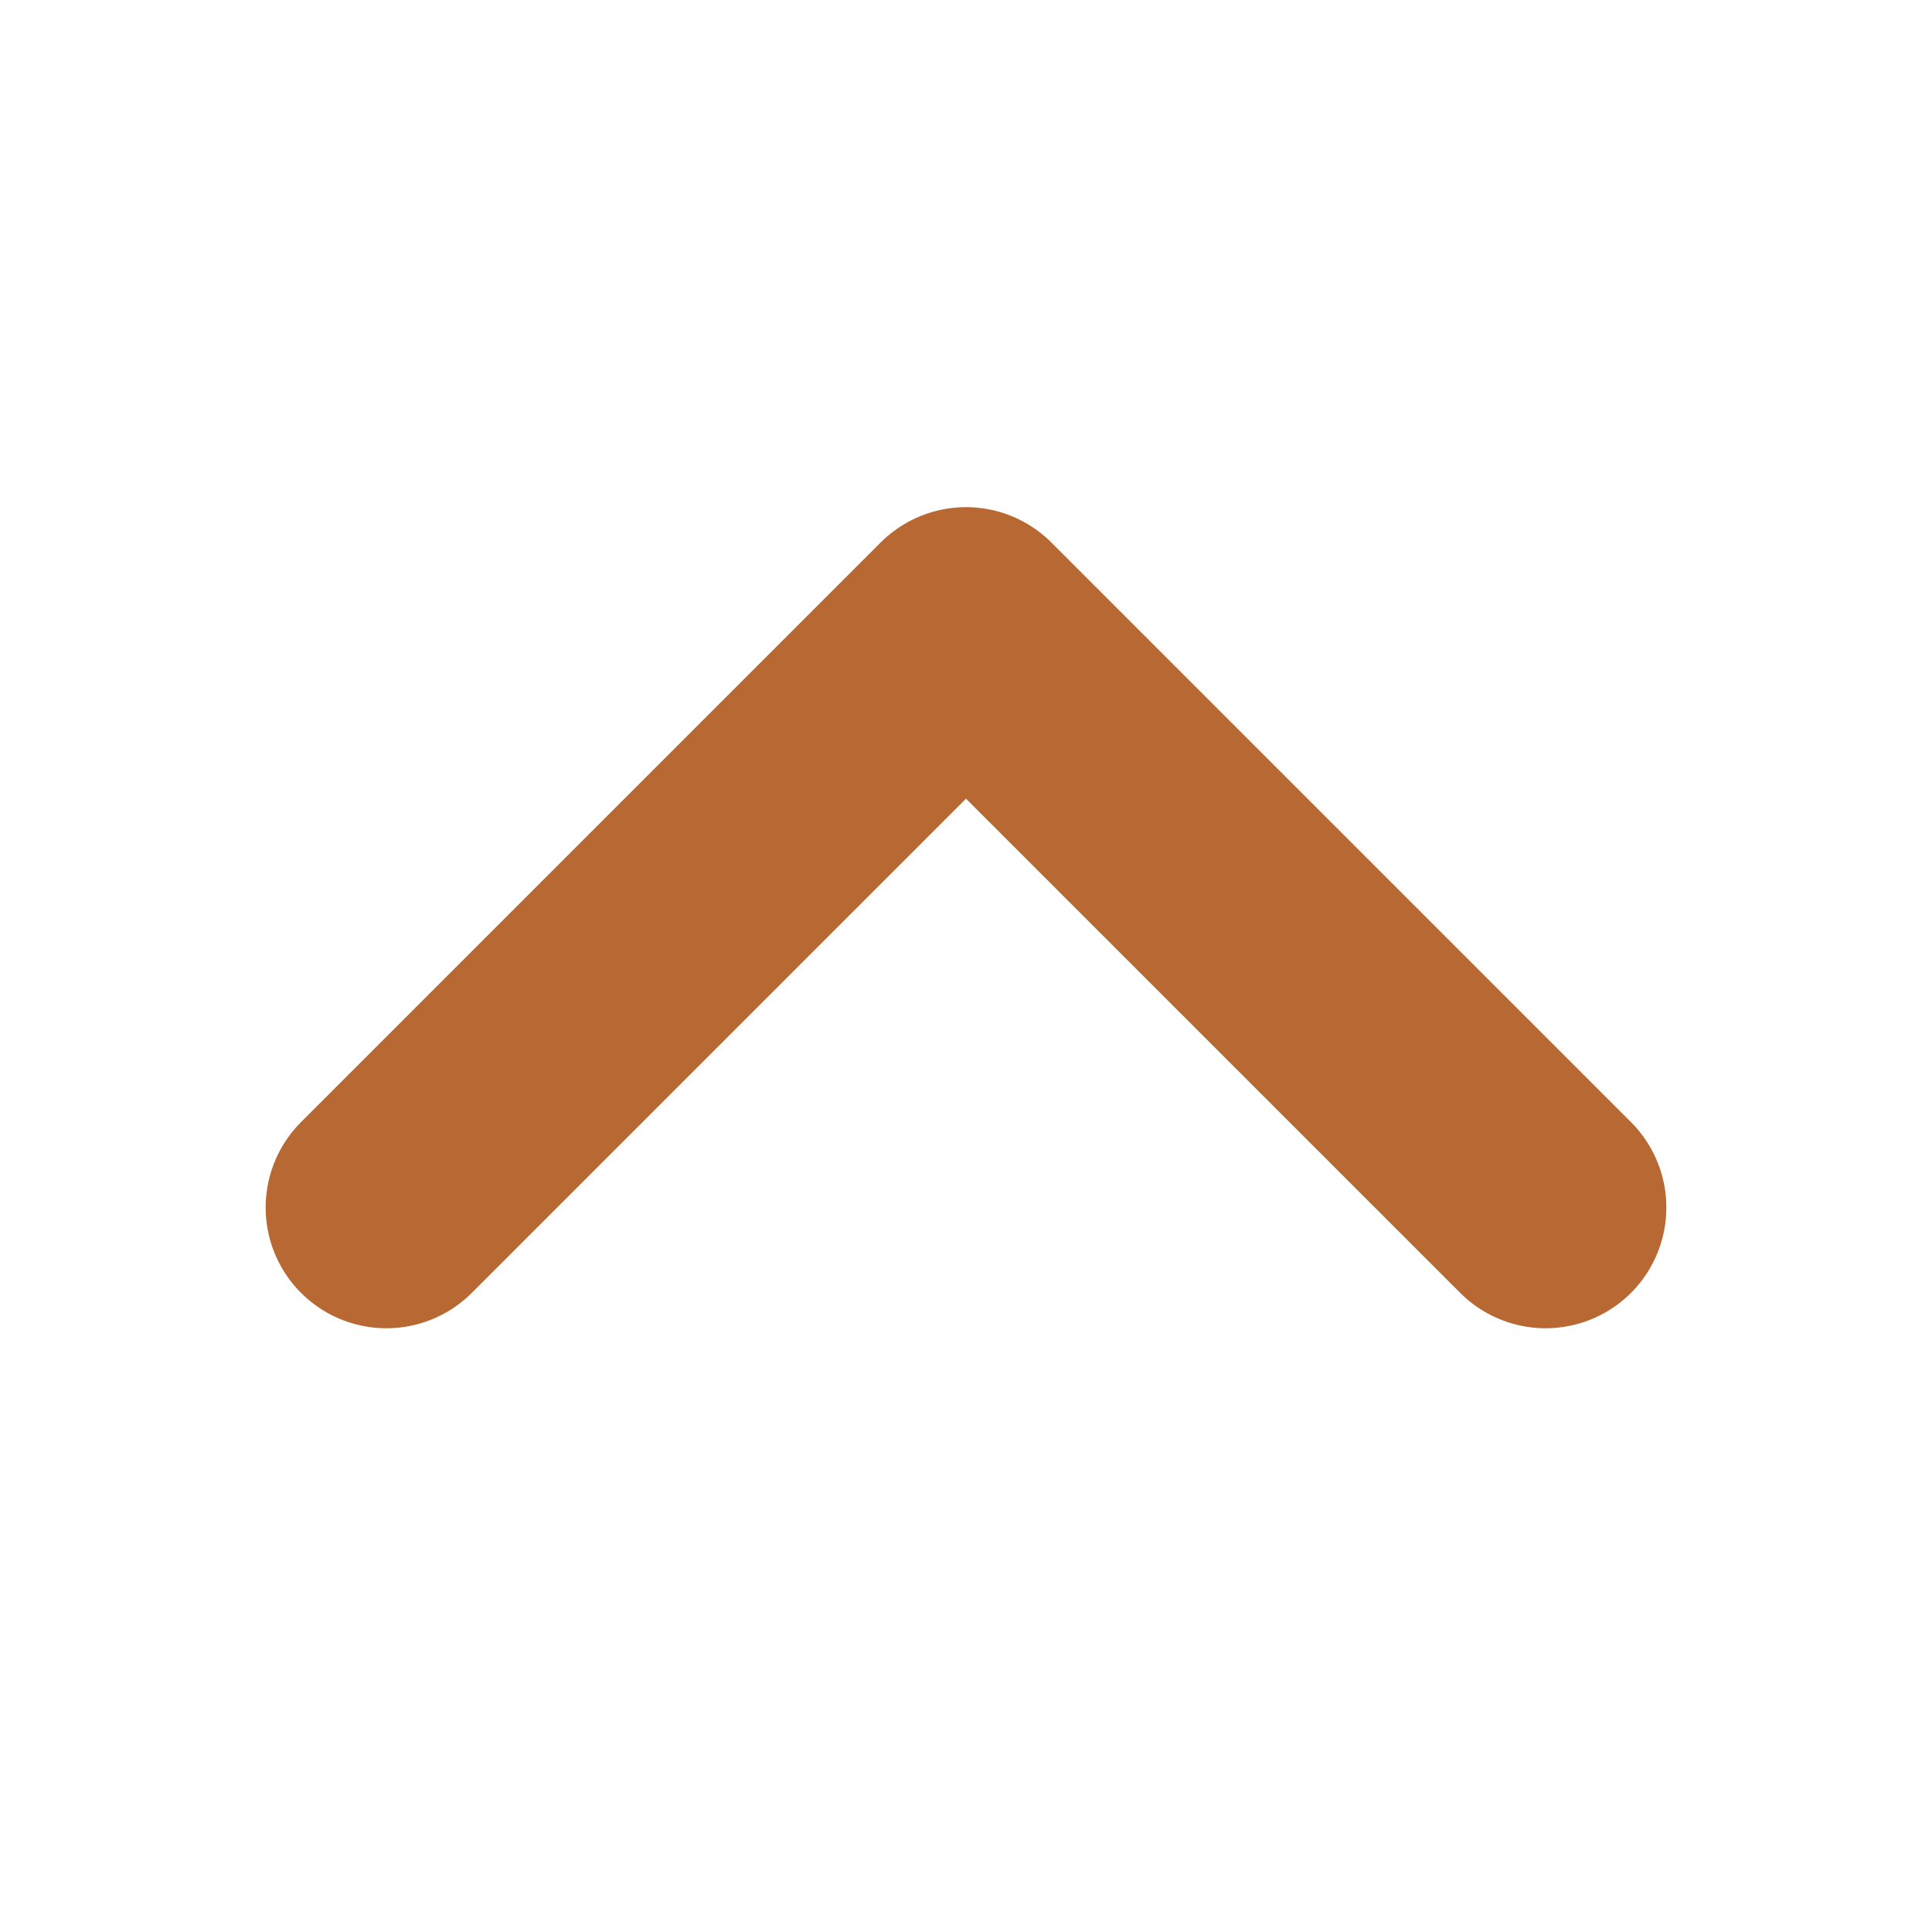
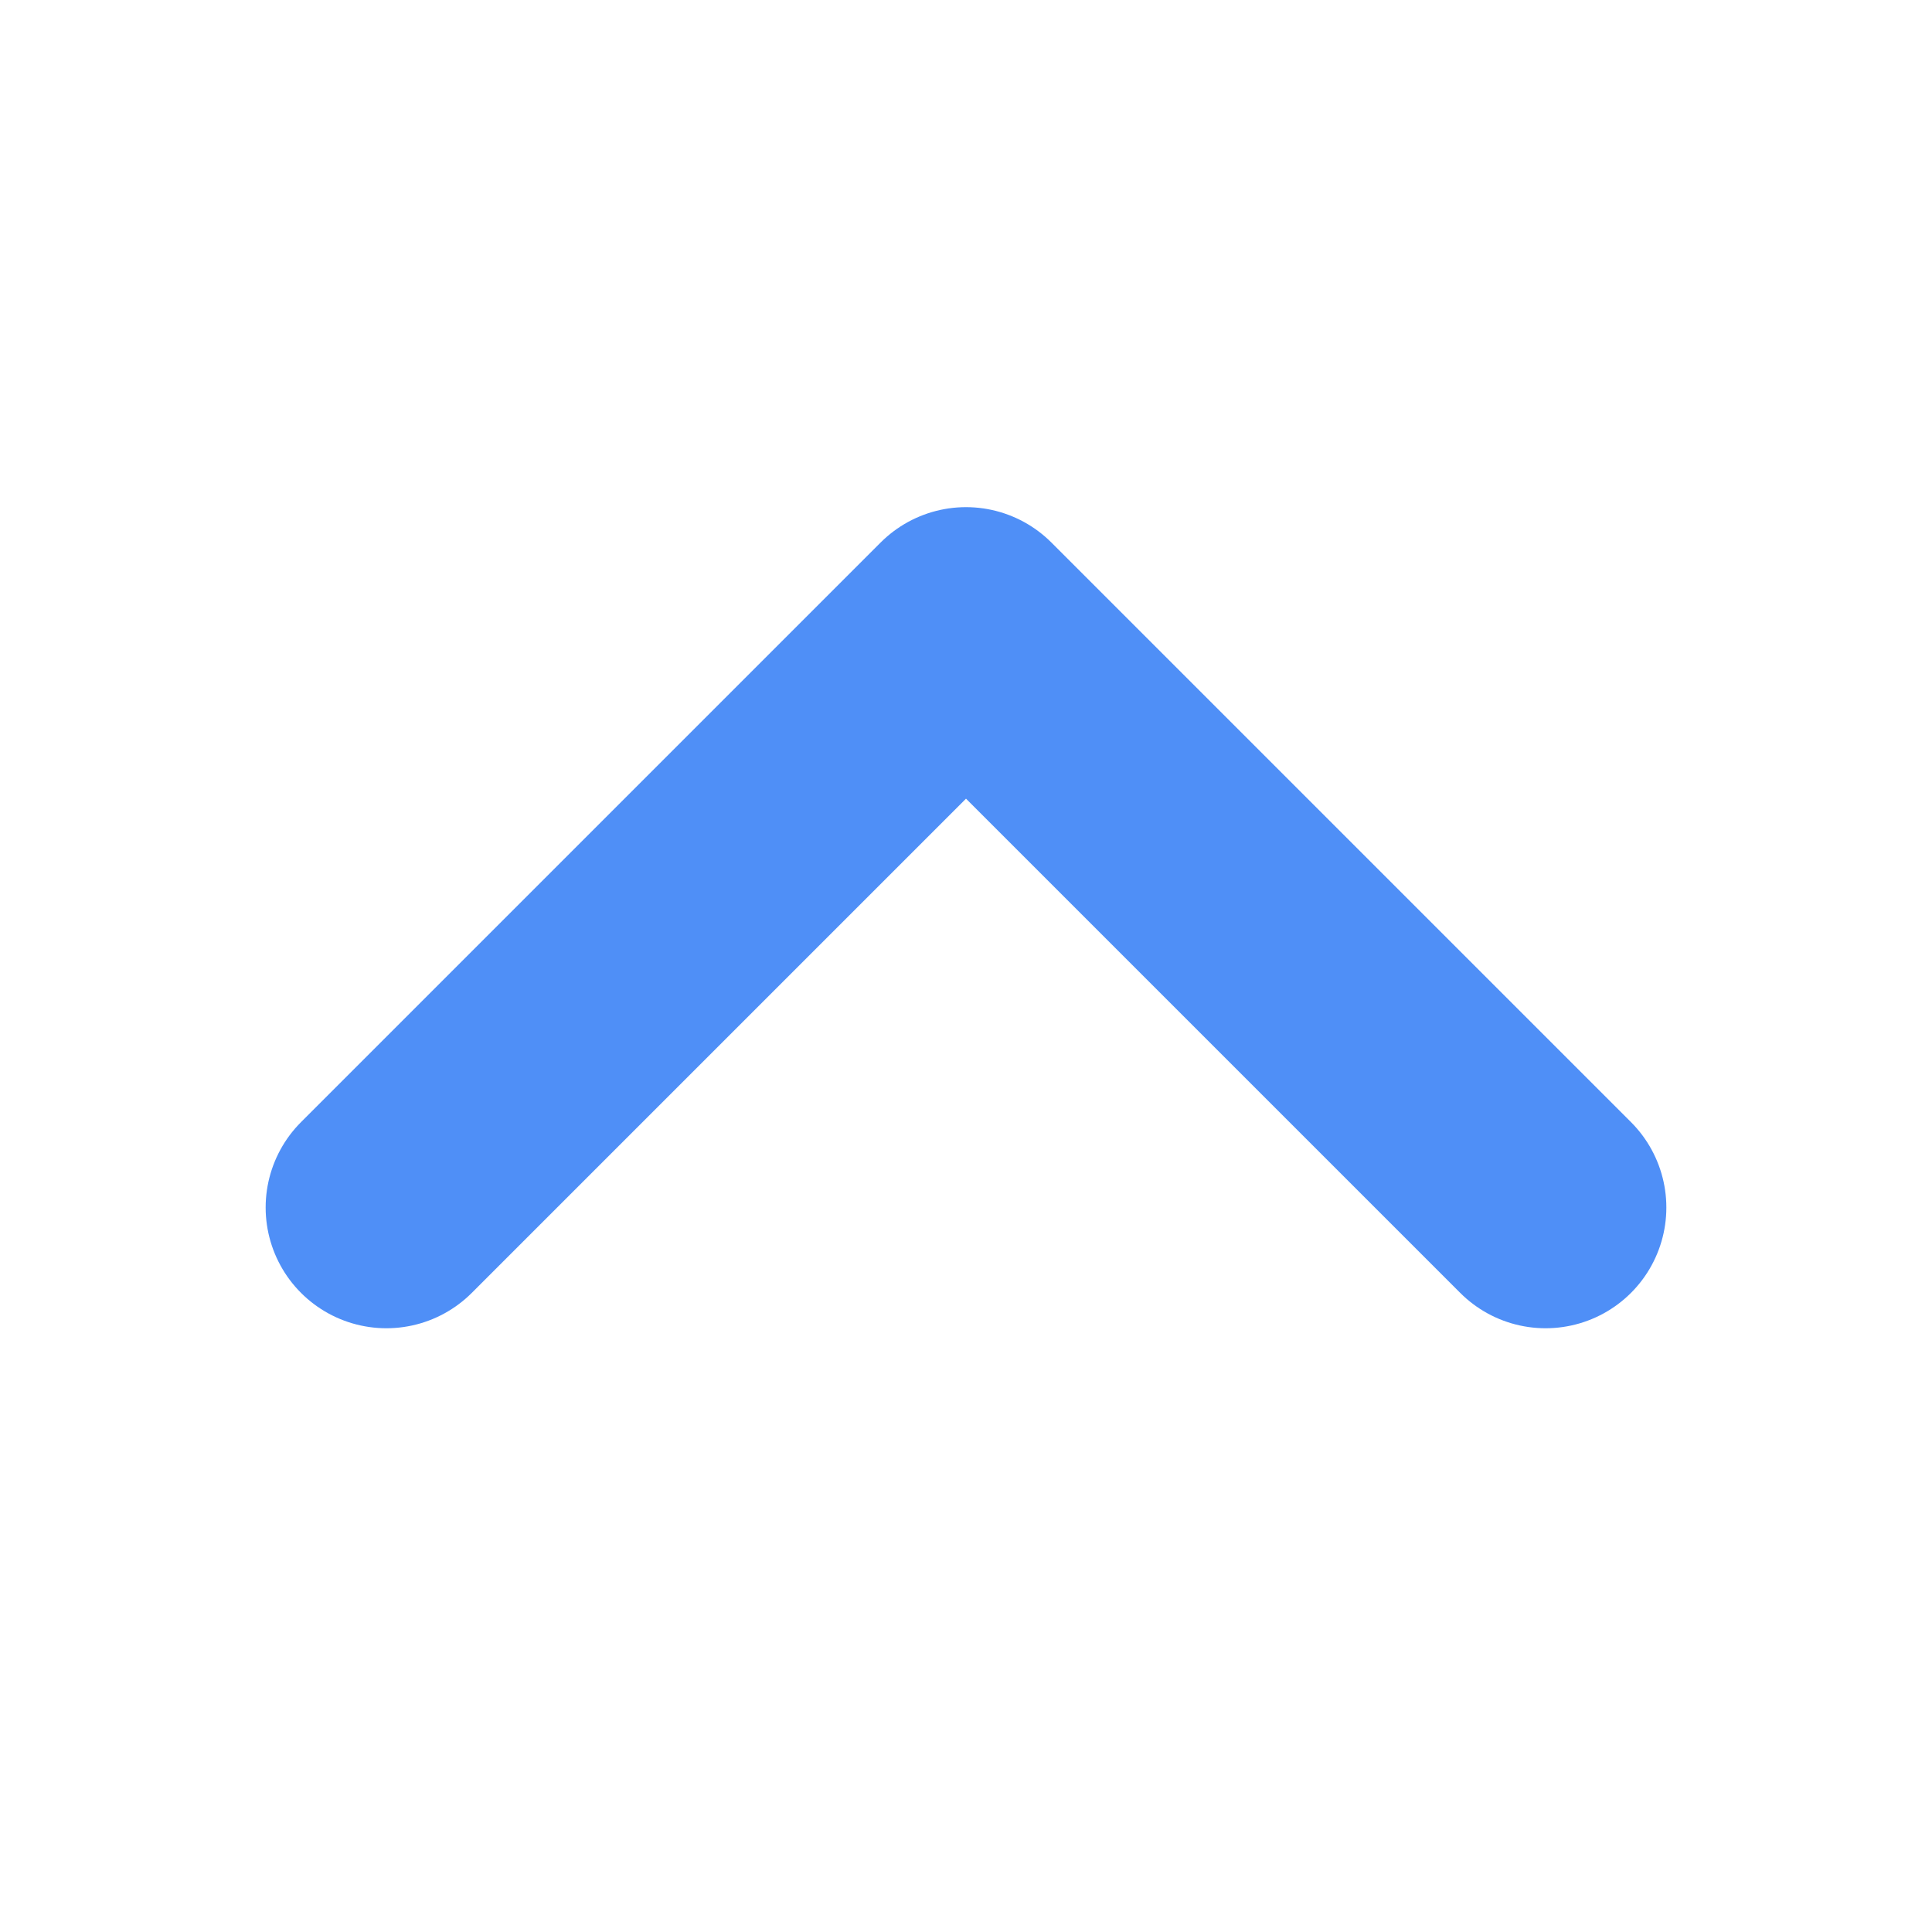
<svg xmlns="http://www.w3.org/2000/svg" width="10" height="10" viewBox="0 0 10 10" fill="none">
-   <path d="M2 6.25L5 3.25L8 6.25" stroke="#B86832" stroke-width="1.25" stroke-linecap="round" stroke-linejoin="round" />
+   <path d="M2 6.25L5 3.25L8 6.25" stroke="#4F8FF7" stroke-width="1.25" stroke-linecap="round" stroke-linejoin="round" />
</svg>
